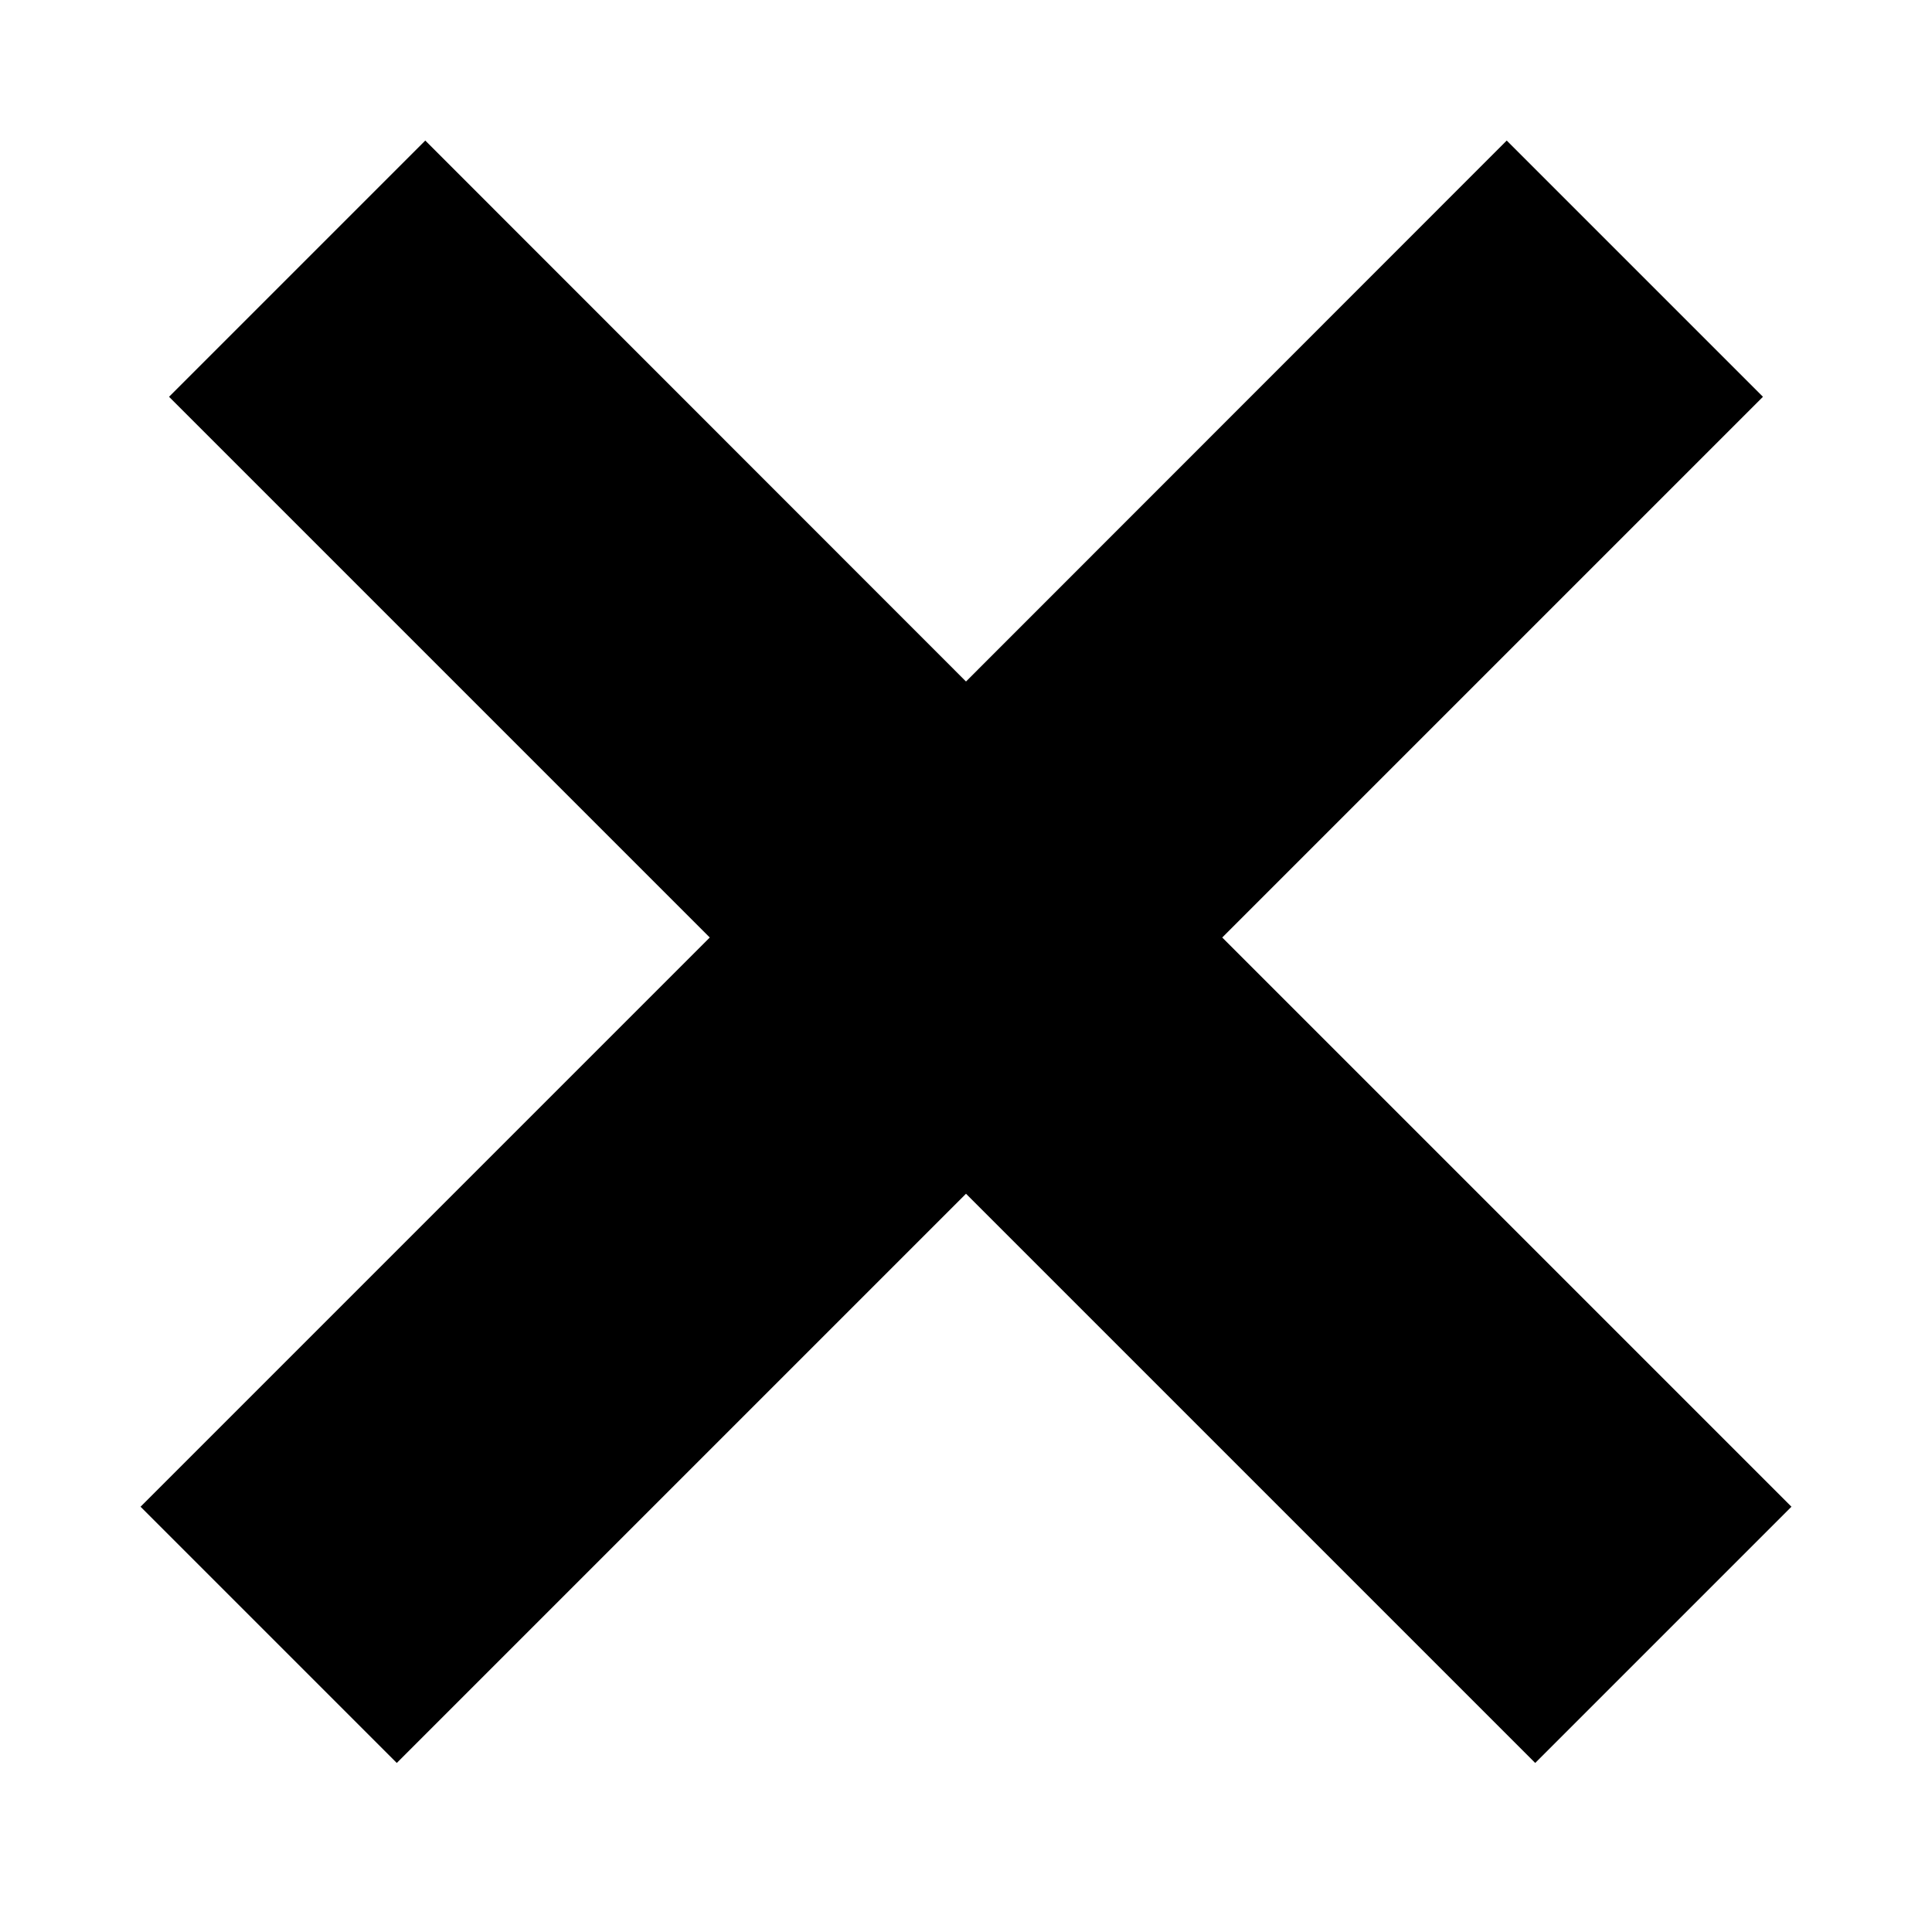
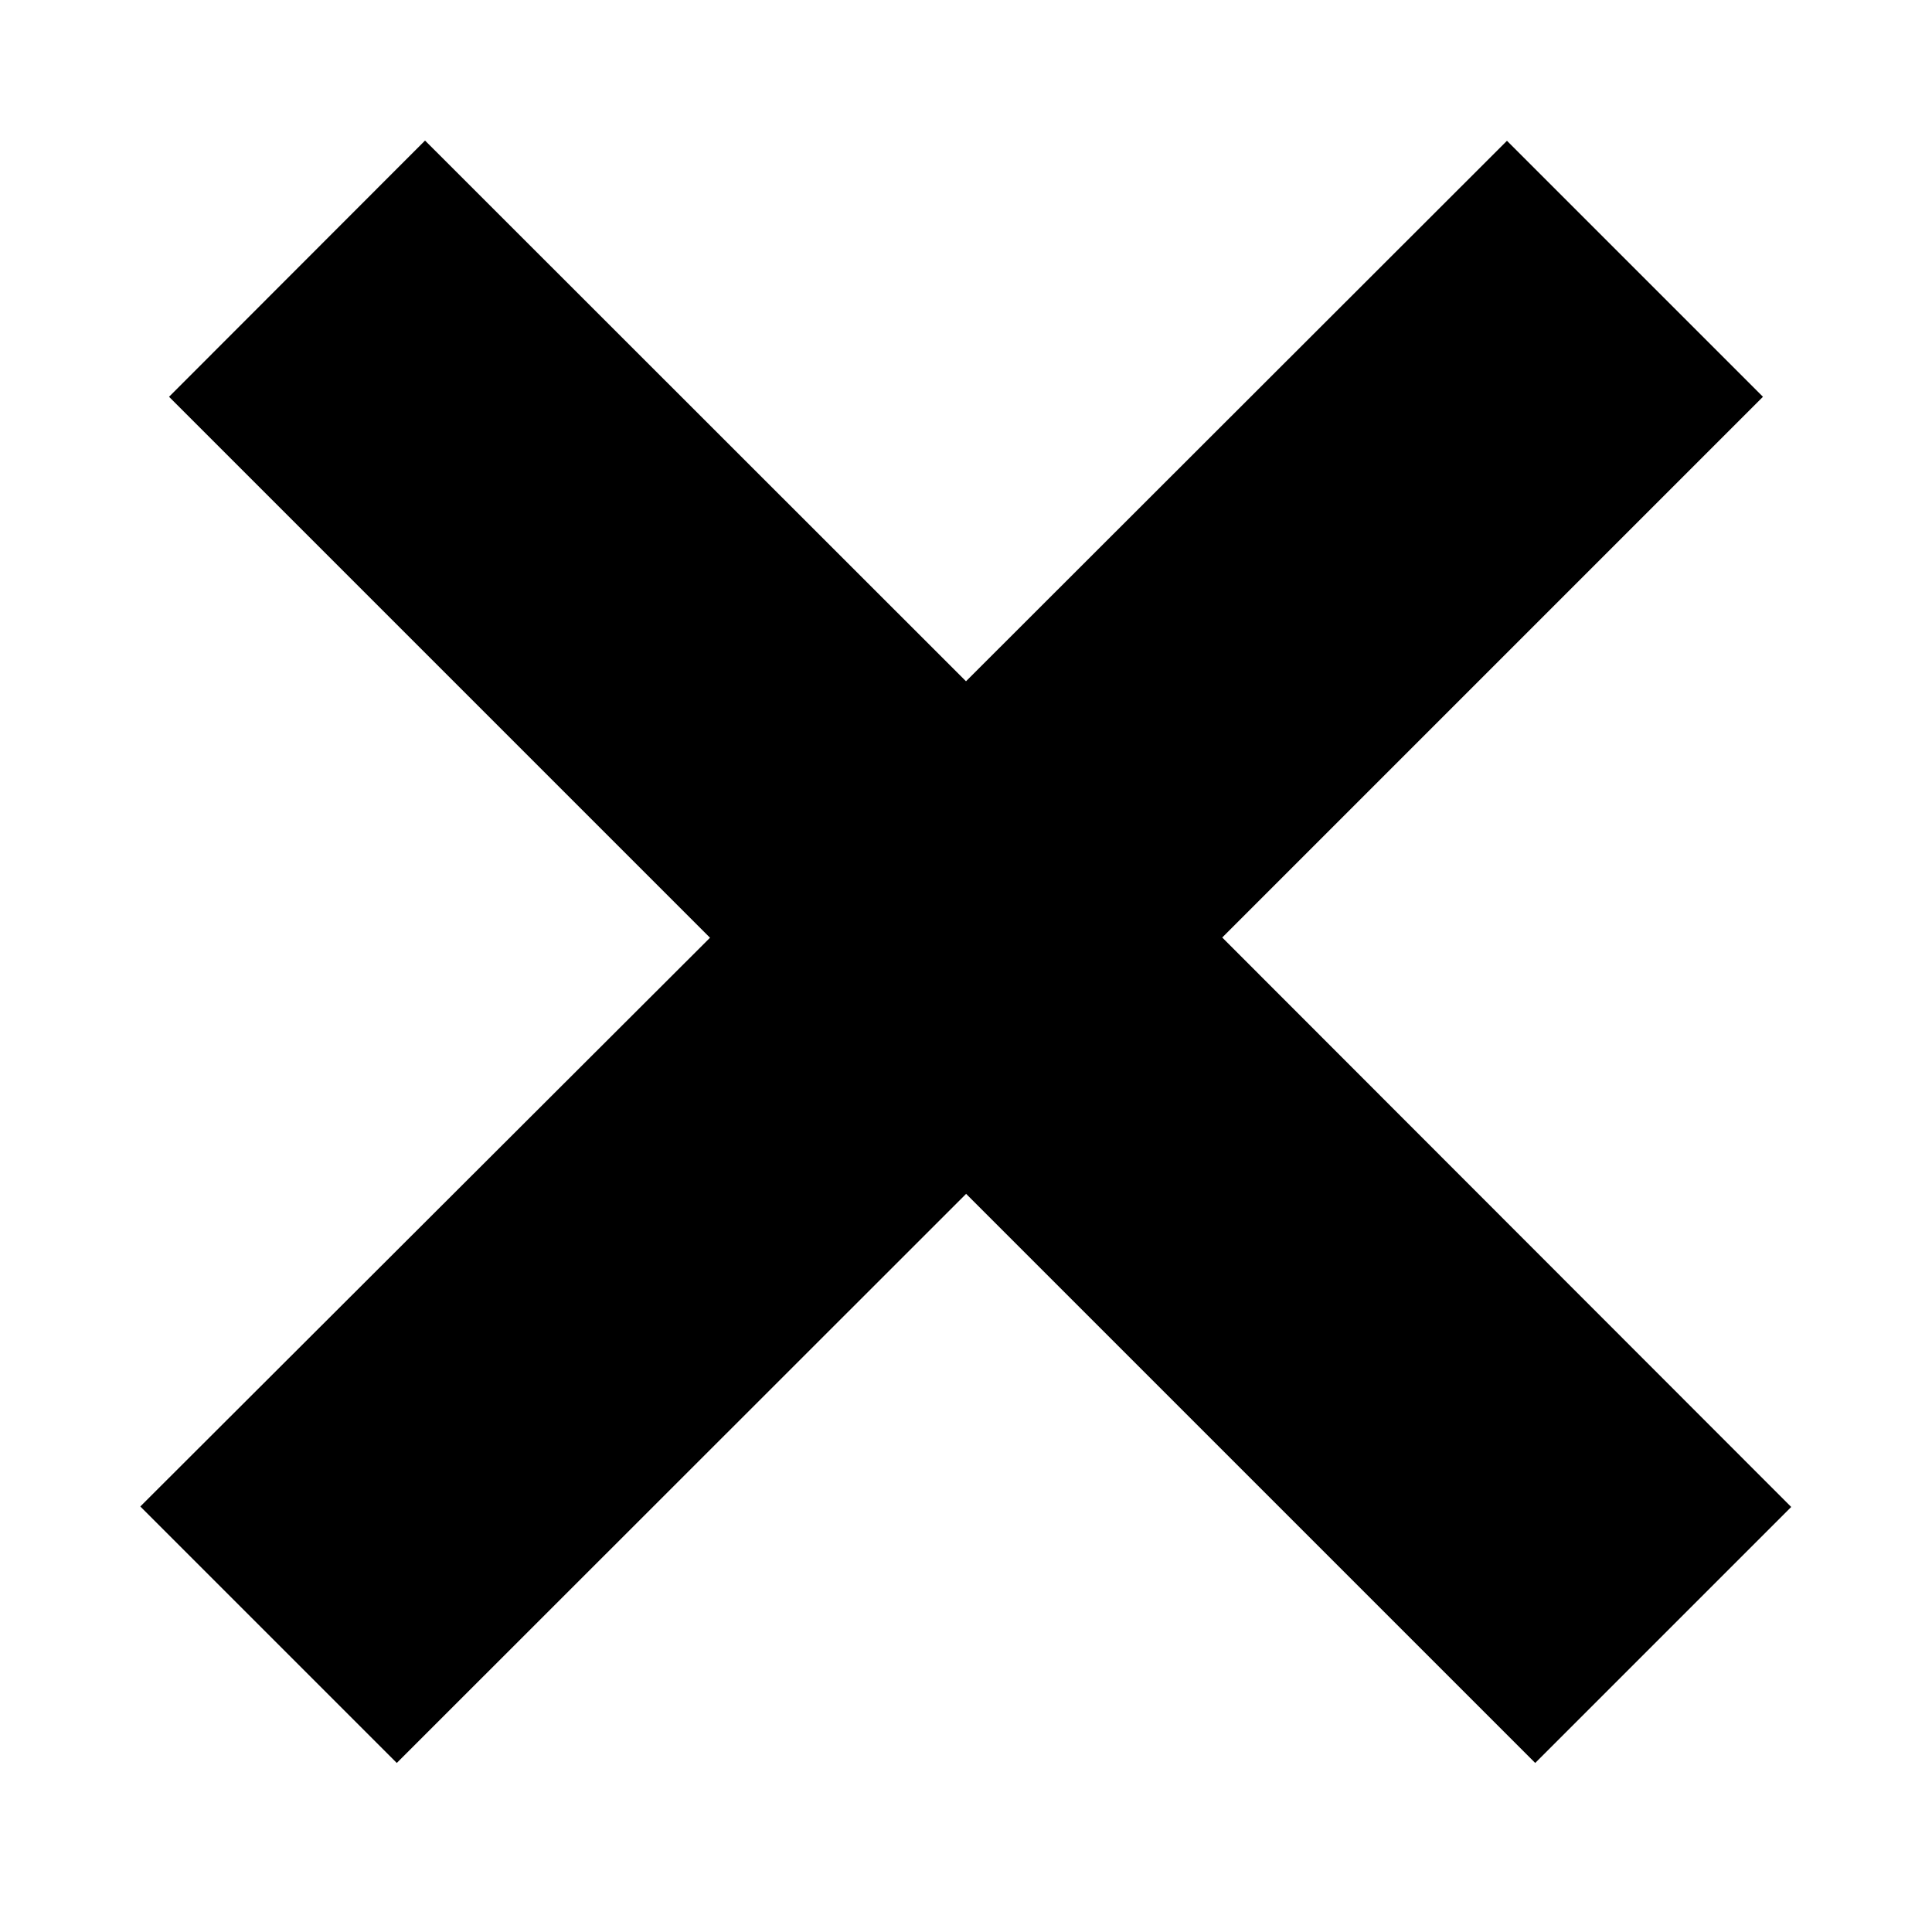
- <svg xmlns="http://www.w3.org/2000/svg" width="8" height="8" viewBox="0 0 8 8" fill="none">
-   <path fill-rule="evenodd" clip-rule="evenodd" d="M4 4.943L6.357 7.3L7.418 6.239L5.061 3.882L7.3 1.643L6.239 0.582L4 2.822L1.761 0.582L0.7 1.643L2.939 3.882L0.582 6.239L1.643 7.3L4 4.943Z" fill="black" />
+ <svg xmlns="http://www.w3.org/2000/svg" width="8" height="8" fill="none">
+   <path fill-rule="evenodd" clip-rule="evenodd" d="M4 4.943L6.357 7.3l1.06-1.06-2.356-2.358L7.3 1.643 6.24.583 4 2.821 1.76.582.7 1.643l2.24 2.24L.581 6.238 1.643 7.3 4 4.944z" fill="#000" />
</svg>
